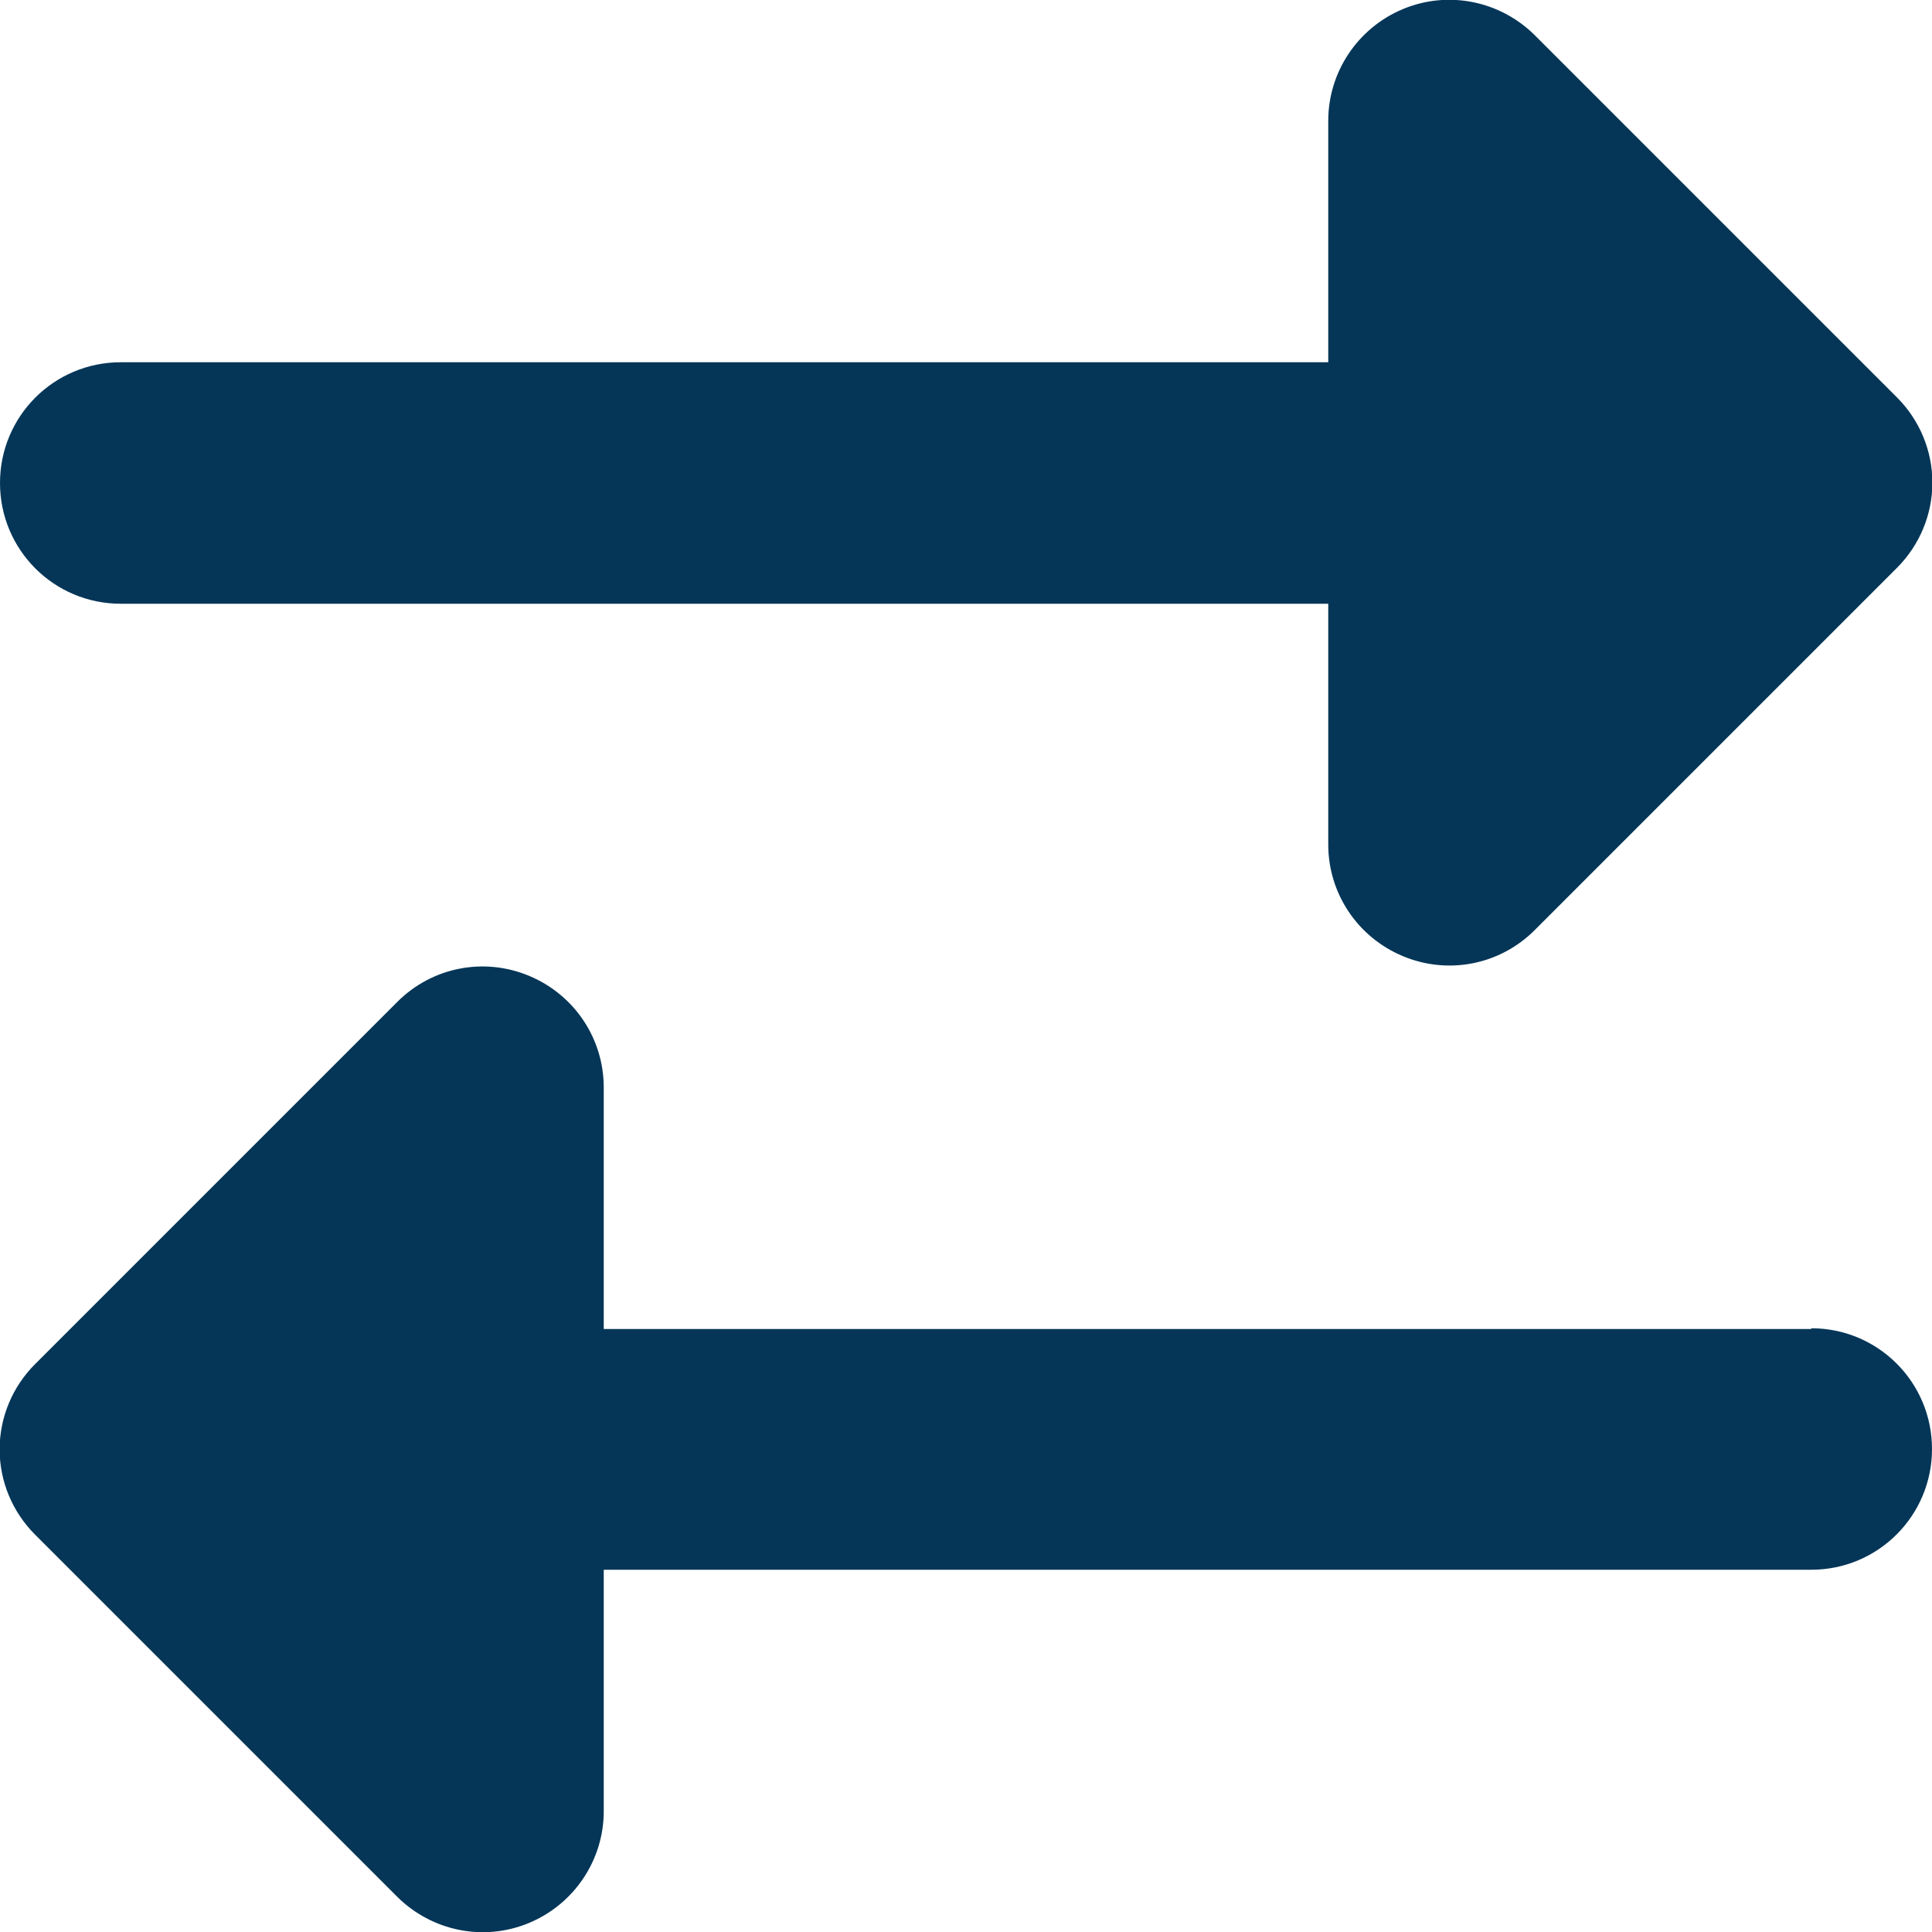
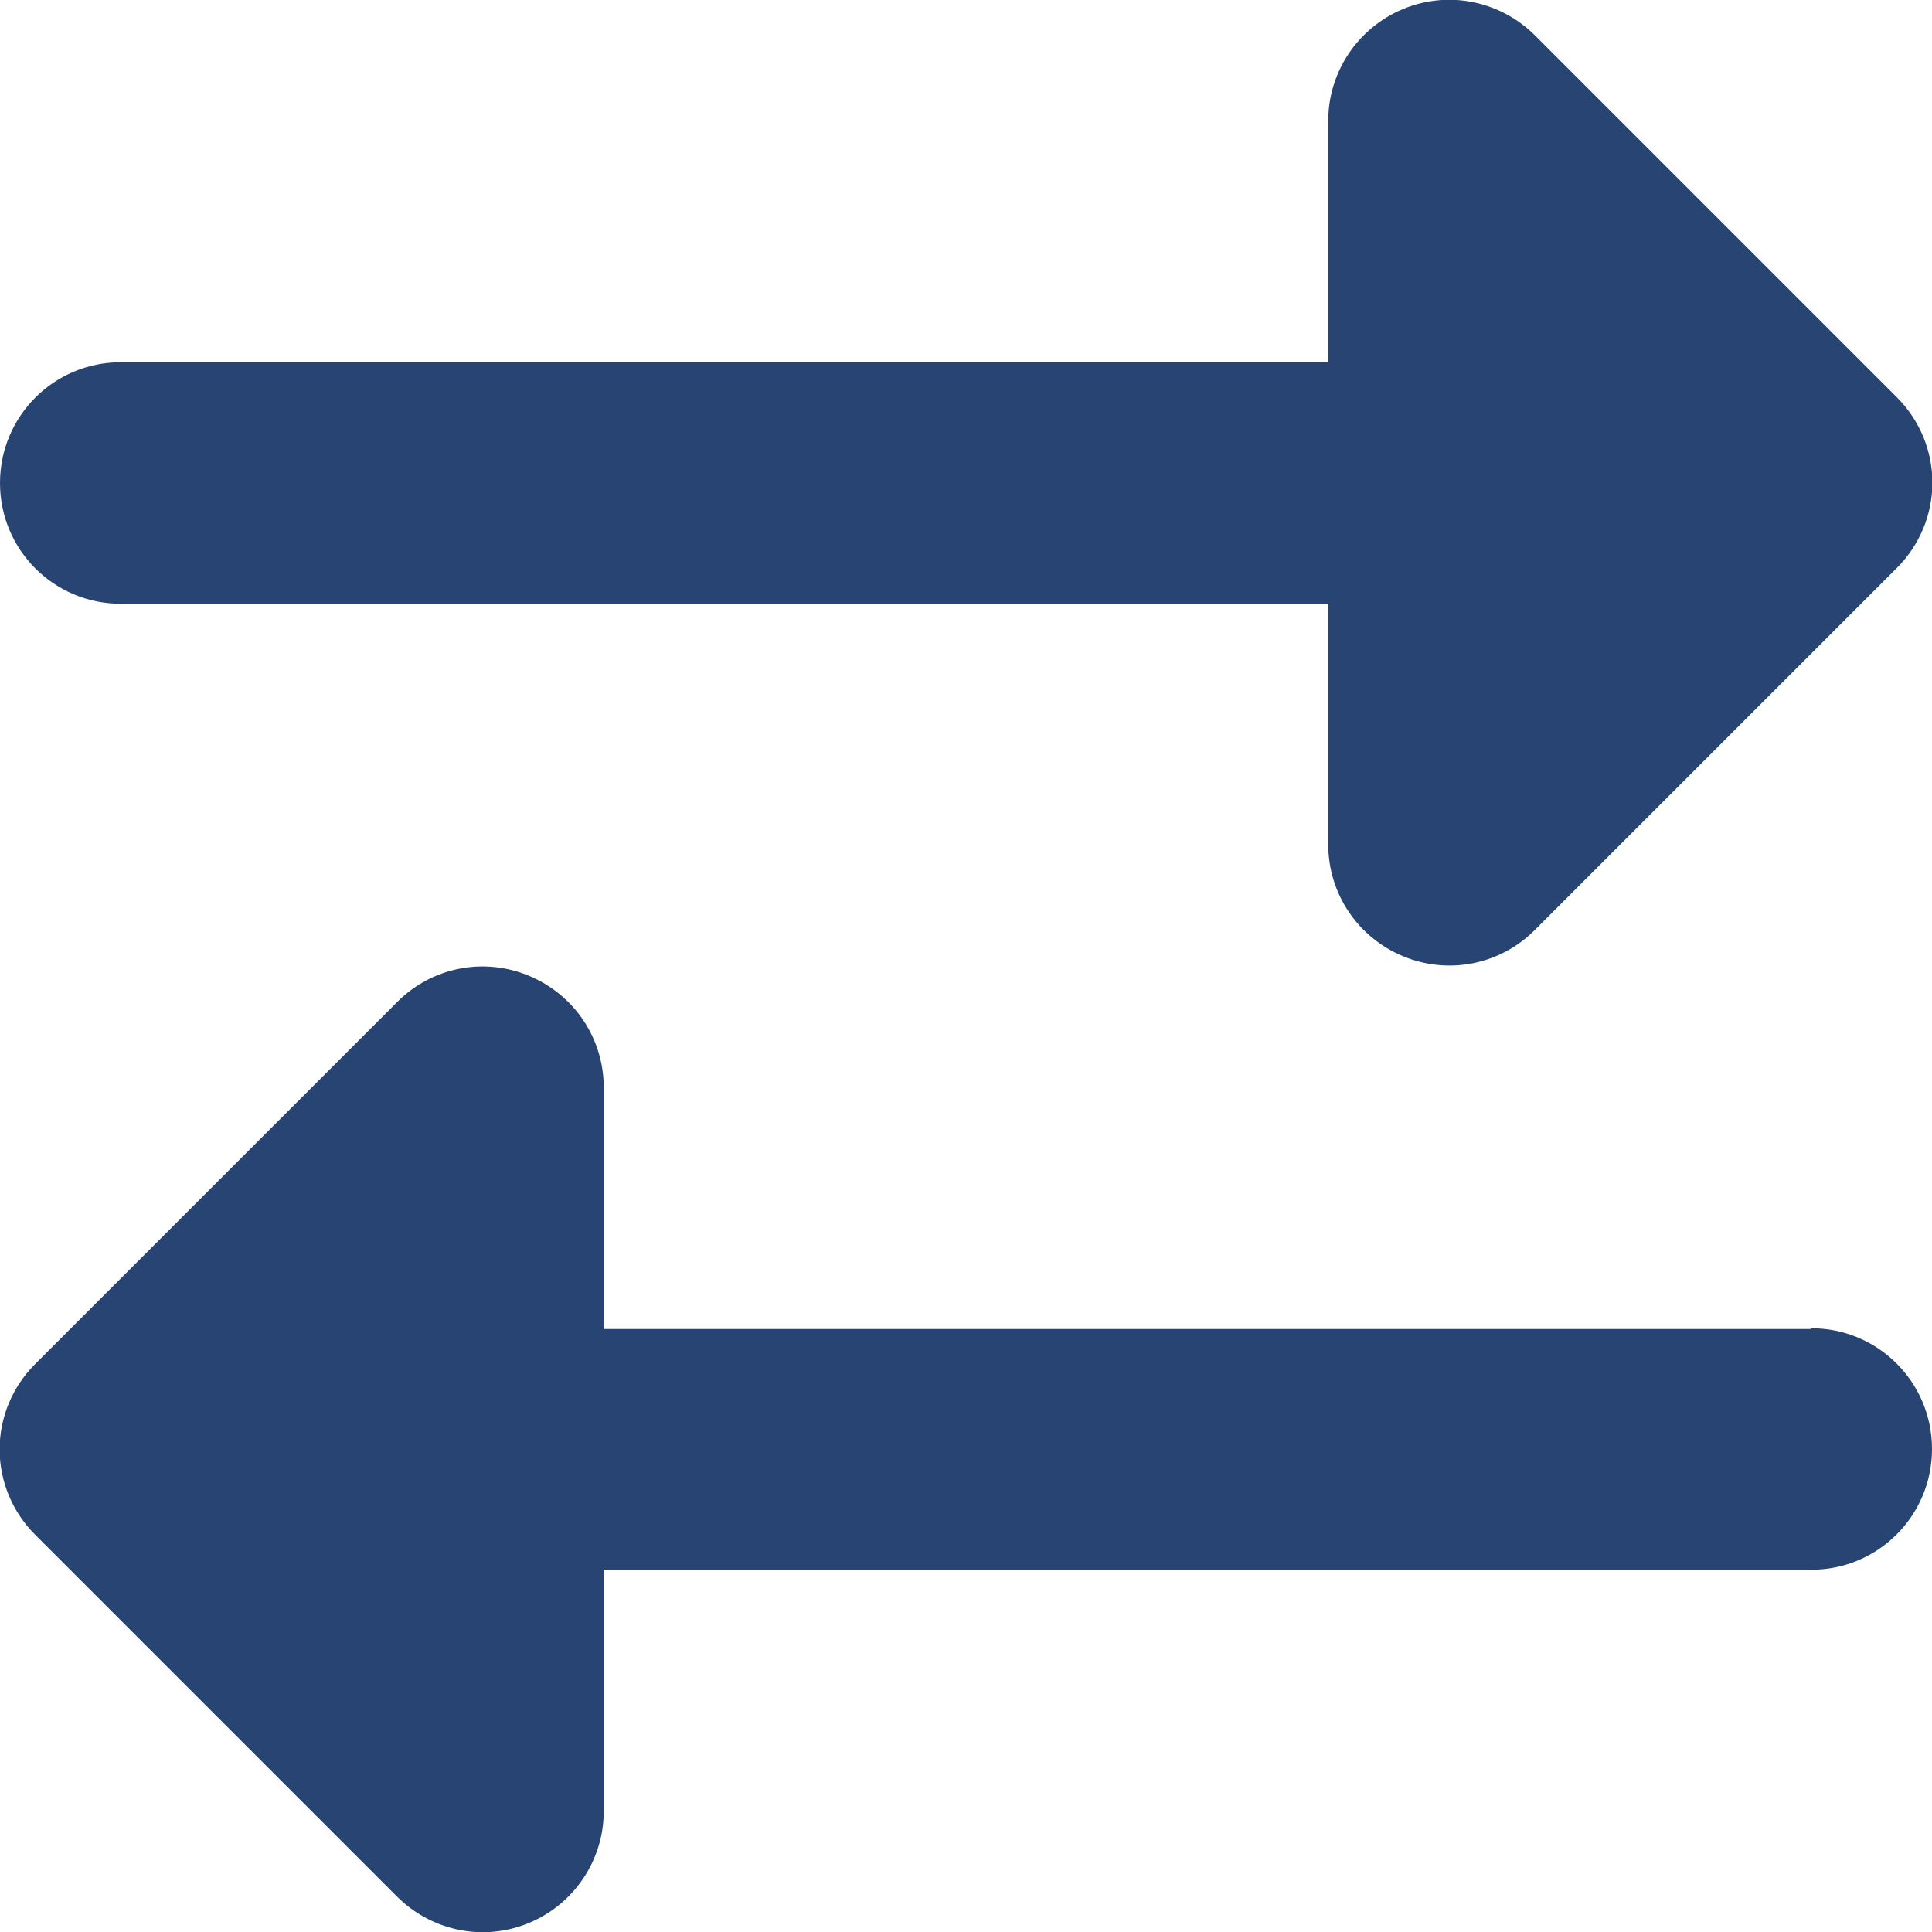
<svg xmlns="http://www.w3.org/2000/svg" viewBox="0 0 512 512">
-   <path d="M32 96l320 0V32c0-12.9 7.8-24.6 19.8-29.6s25.7-2.2 34.9 6.9l96 96c6 6 9.4 14.1 9.4 22.6s-3.4 16.6-9.4 22.6l-96 96c-9.2 9.2-22.9 11.9-34.9 6.9s-19.8-16.6-19.8-29.6V160L32 160c-17.7 0-32-14.3-32-32s14.3-32 32-32zM480 352c17.7 0 32 14.3 32 32s-14.3 32-32 32H160v64c0 12.9-7.8 24.6-19.8 29.6s-25.7 2.2-34.9-6.9l-96-96c-6-6-9.4-14.1-9.4-22.6s3.4-16.6 9.4-22.6l96-96c9.2-9.2 22.9-11.9 34.9-6.9s19.8 16.6 19.8 29.6l0 64H480z" fill="#053658" />
+   <path d="M32 96l320 0V32c0-12.9 7.8-24.6 19.8-29.6s25.7-2.2 34.9 6.9l96 96c6 6 9.4 14.1 9.4 22.6s-3.4 16.6-9.4 22.6l-96 96c-9.2 9.2-22.9 11.9-34.9 6.9s-19.8-16.6-19.8-29.6V160L32 160c-17.7 0-32-14.3-32-32s14.3-32 32-32zM480 352c17.7 0 32 14.3 32 32s-14.3 32-32 32H160v64c0 12.9-7.8 24.6-19.8 29.6s-25.7 2.2-34.9-6.9l-96-96c-6-6-9.4-14.1-9.4-22.6s3.4-16.6 9.4-22.6l96-96c9.2-9.2 22.9-11.9 34.9-6.9s19.8 16.6 19.8 29.6l0 64H480z" fill="#274472 " />
</svg>
